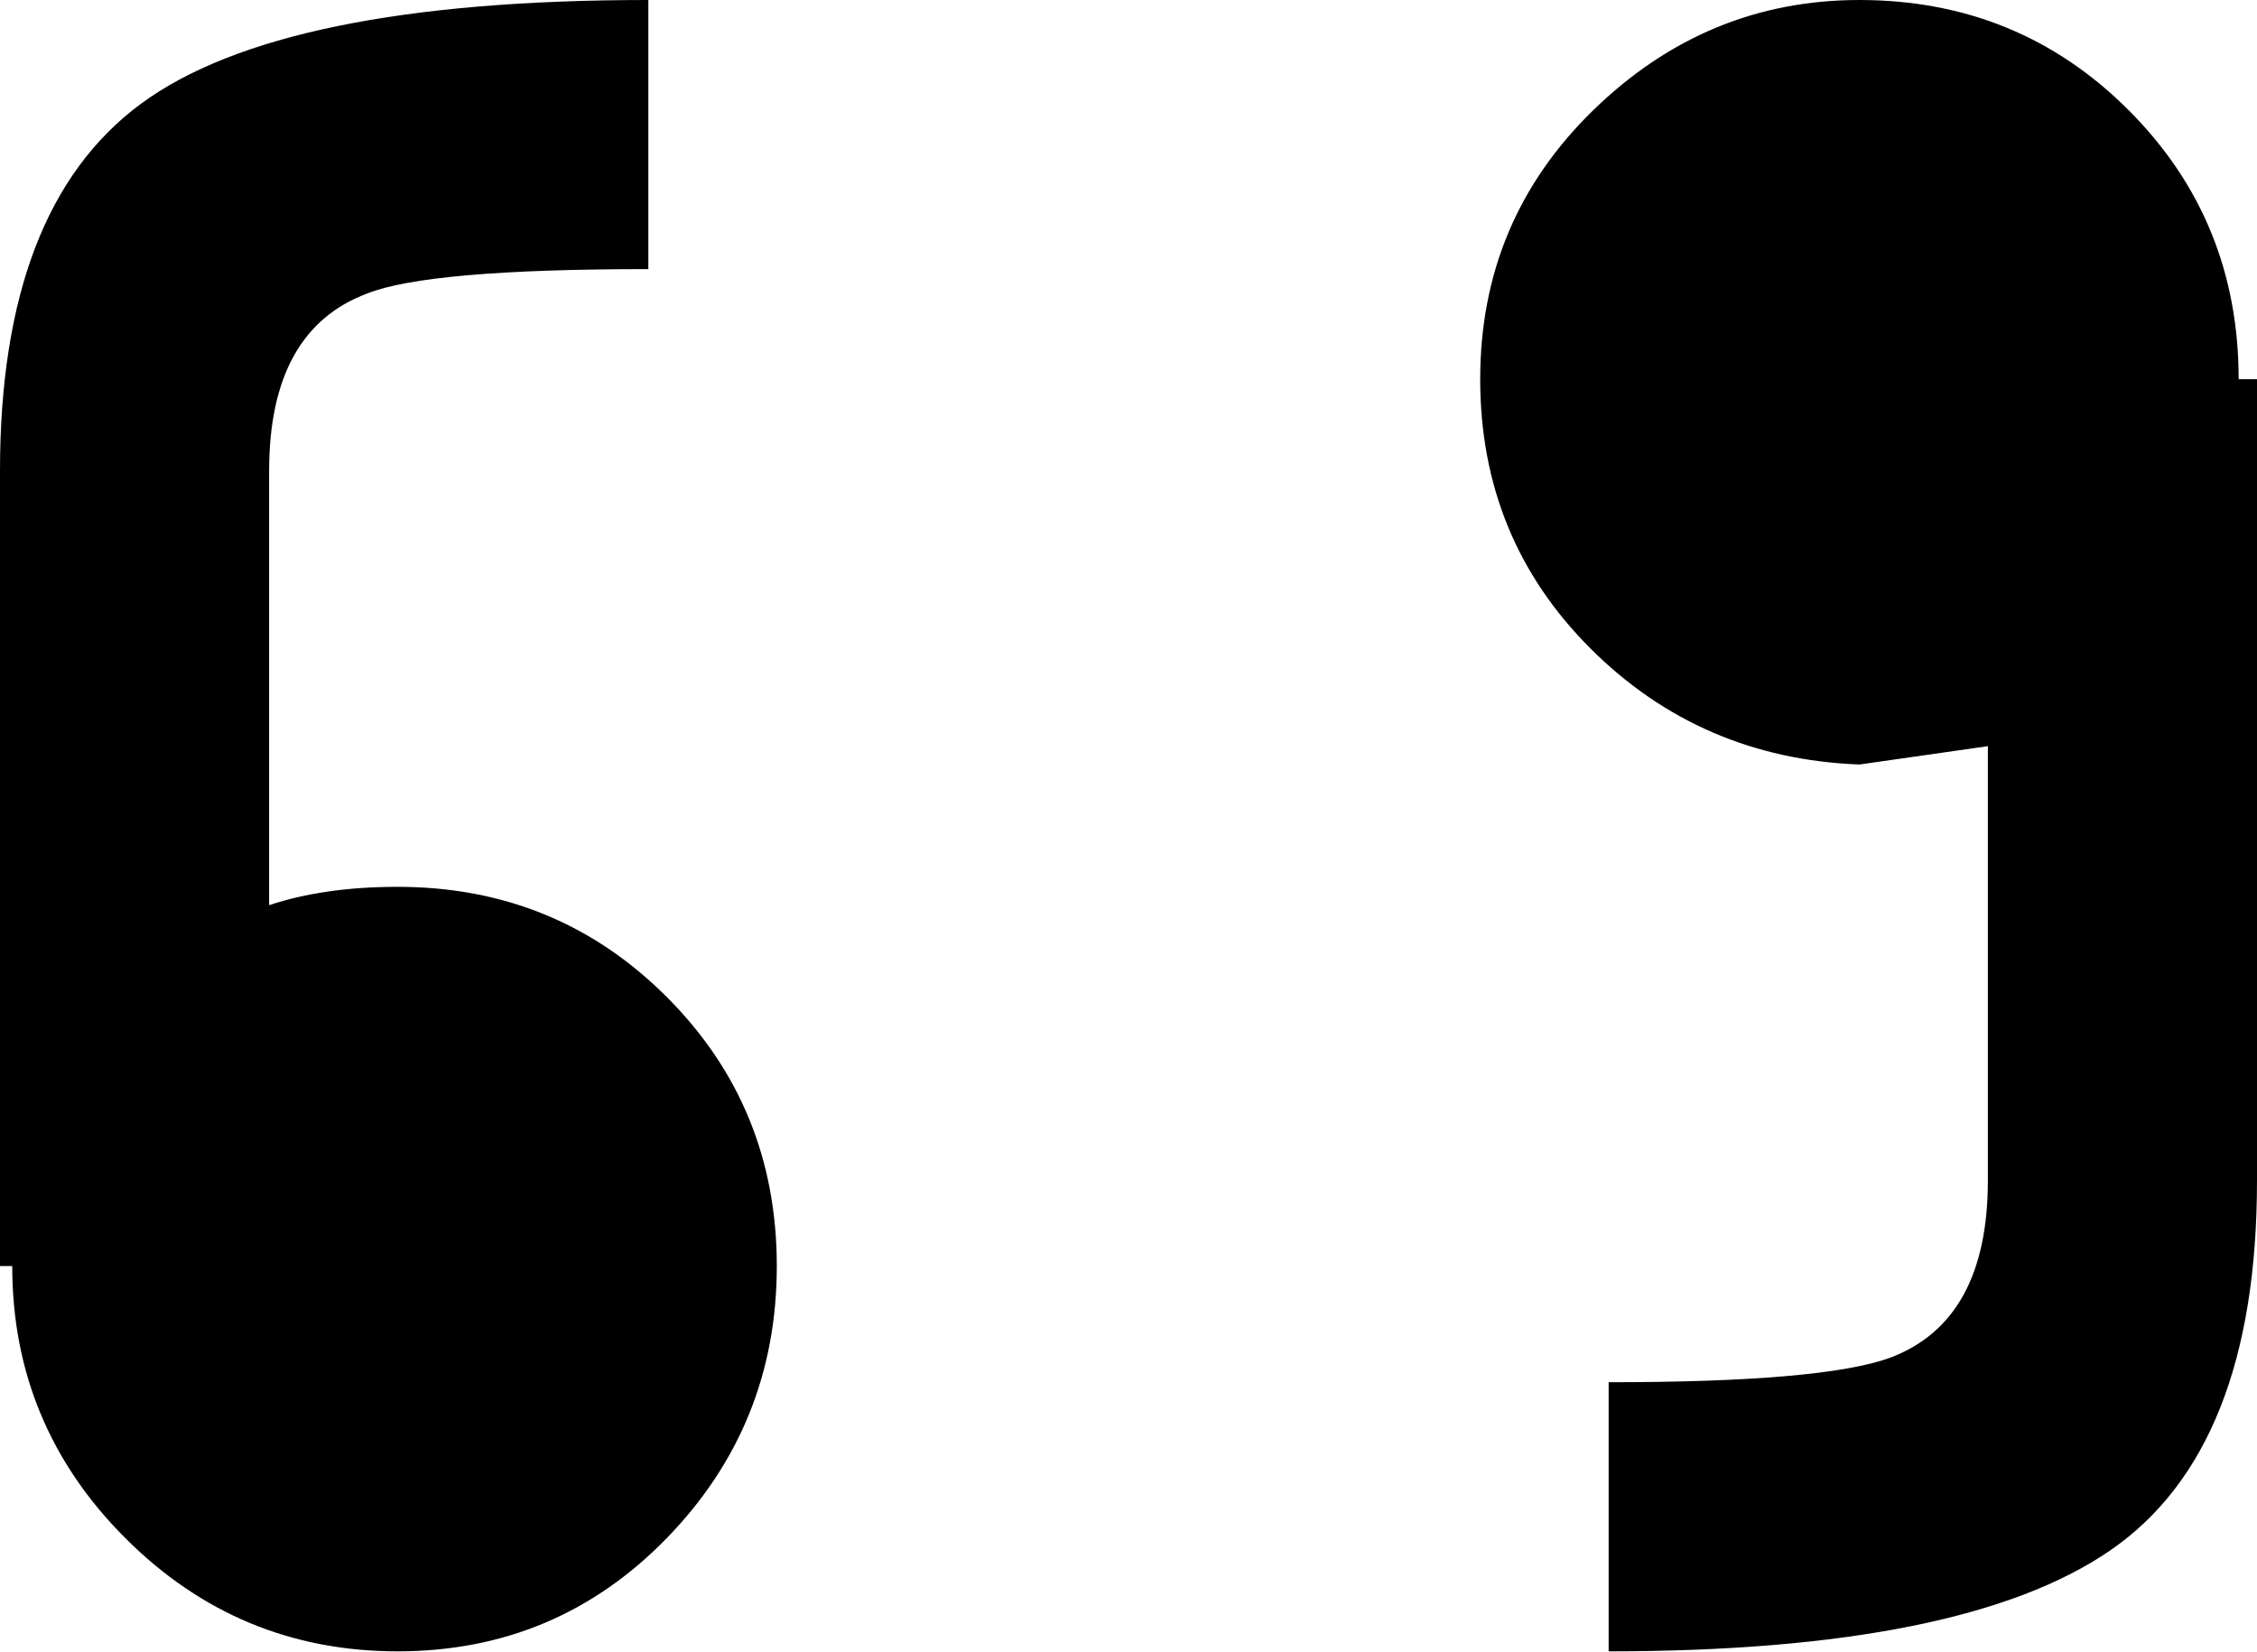
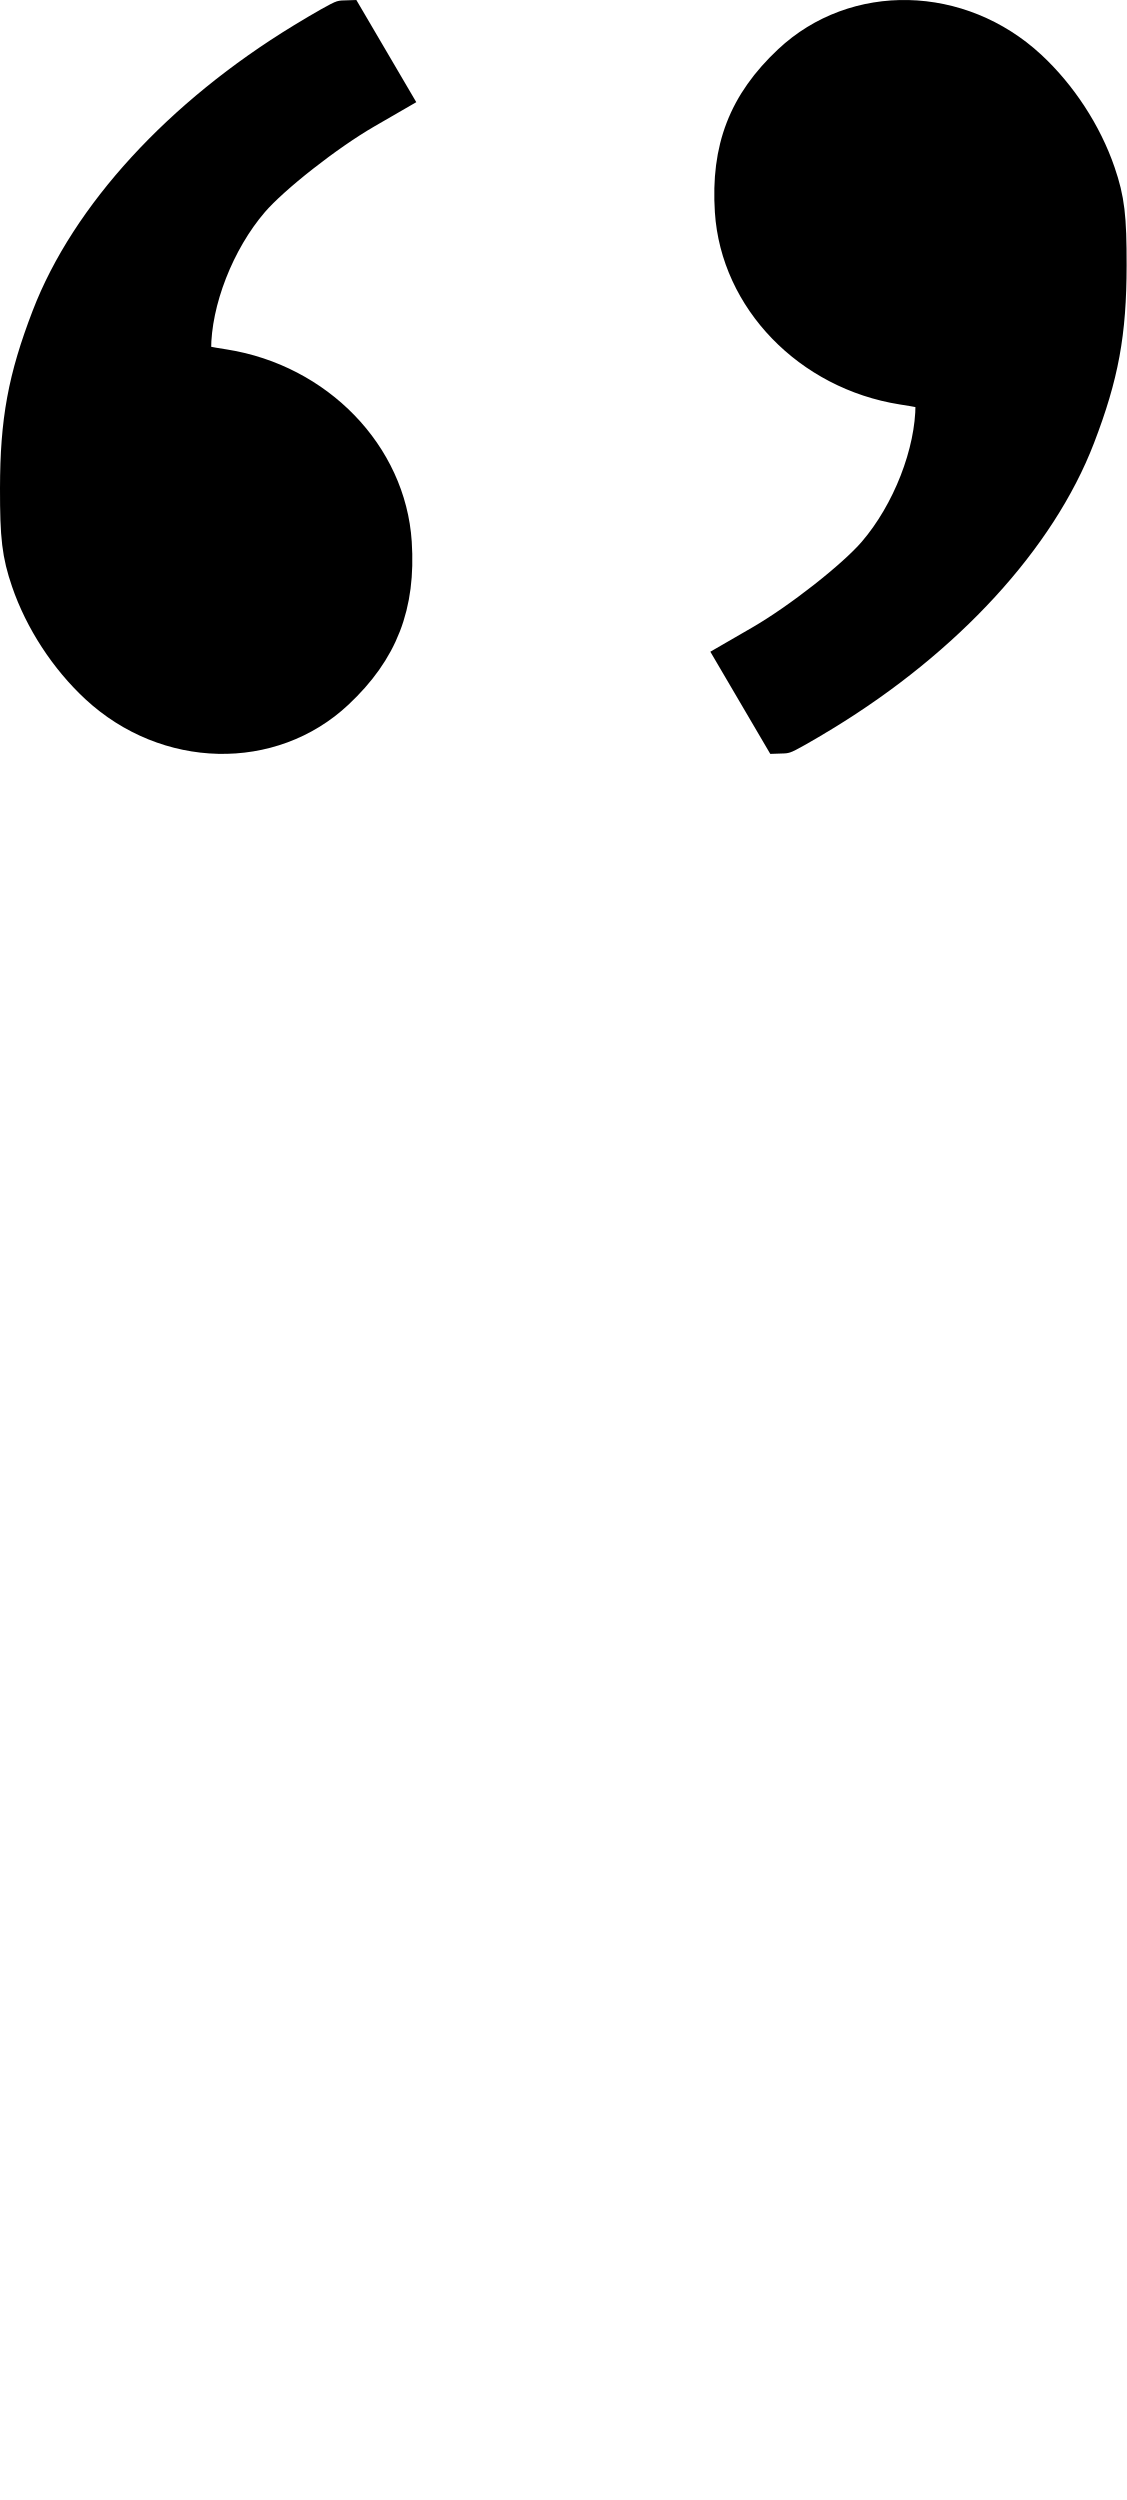
- <svg xmlns="http://www.w3.org/2000/svg" version="1.1" width="36.9" height="27" viewBox="0 -200 369 270" id="svg2">
+ <svg xmlns="http://www.w3.org/2000/svg" version="1.1" width="34.7" height="77" viewBox="0 -200 347 770" id="svg2">
  <defs id="defs10" />
-   <g transform="matrix(1,0,0,-1,-58,550)" id="g4">
-     <path d="M 185,543 Q 185,517 167,498.5 149,480 123,480 97,480 78.5,498.5 60,517 60,543 h -2 v 130 q 0,43 23,60 23,17 83,17 v -44 q -36,0 -46,-4 -16,-6 -16,-29 v -71 q 9,3 21,3 26,0 44,-18 18,-18 18,-44 z m 242,14 Q 427,513 403,496.5 379,480 321,480 v 44 q 35,0 46,4 16,6 16,29 v 71 l -21,-3 q -26,1 -44,19 -18,18 -18,44 0,26 18.5,44 18.5,18 43.5,18 26,0 44,-18 18,-18 18,-44 h 3 V 557 z" id="path6" style="fill:currentColor" />
-   </g>
+   <path d="m 227.701,3.081 7.277,-4.209 c 11.936,-6.903 28.815,-20.15 35.343,-27.738 10.837,-12.597 18.15,-31.359 18.15,-46.566 0,-4.736 -0.105,-4.801 -10.315,-6.417 -28.157,-4.455 -49.802,-26.82 -51.487,-53.198 -1.209,-18.924 4.016,-32.422 17.429,-45.03 19.699,-18.517 51.15,-17.793 72.15,1.659 9.264,8.581 16.845,20.211 20.893,32.051 2.775,8.117 3.379,13.185 3.358,28.17 -0.029,20.695 -2.376,33.468 -9.616,52.333 -11.864,30.917 -40.188,61.776 -77.714,84.67 C 246.955,22.598 241.463,25.7 240.965,25.7 z" id="path6166-3" style="fill:#000000;fill-opacity:1;stroke:#000000;stroke-width:13;stroke-miterlimit:4;stroke-opacity:1;stroke-dasharray:none" />
+   <path d="m 119.299,-170.882 -7.277,4.209 c -11.936,6.903 -28.815,20.15 -35.343,27.738 -10.837,12.597 -18.15,31.359 -18.15,46.566 0,4.736 0.105,4.801 10.315,6.417 28.157,4.455 49.802,26.82 51.487,53.198 1.209,18.924 -4.016,32.422 -17.429,45.03 C 83.203,30.793 51.752,30.069 30.752,10.617 21.488,2.036 13.907,-9.595 9.859,-21.434 c -2.775,-8.117 -3.379,-13.185 -3.358,-28.17 0.029,-20.695 2.376,-33.468 9.616,-52.333 11.864,-30.917 40.188,-61.776 77.714,-84.67 6.214,-3.791 11.706,-6.893 12.204,-6.893 z" id="path6166-3-6" style="fill:#000000;fill-opacity:1;stroke:#000000;stroke-width:13;stroke-miterlimit:4;stroke-opacity:1;stroke-dasharray:none" />
</svg>
